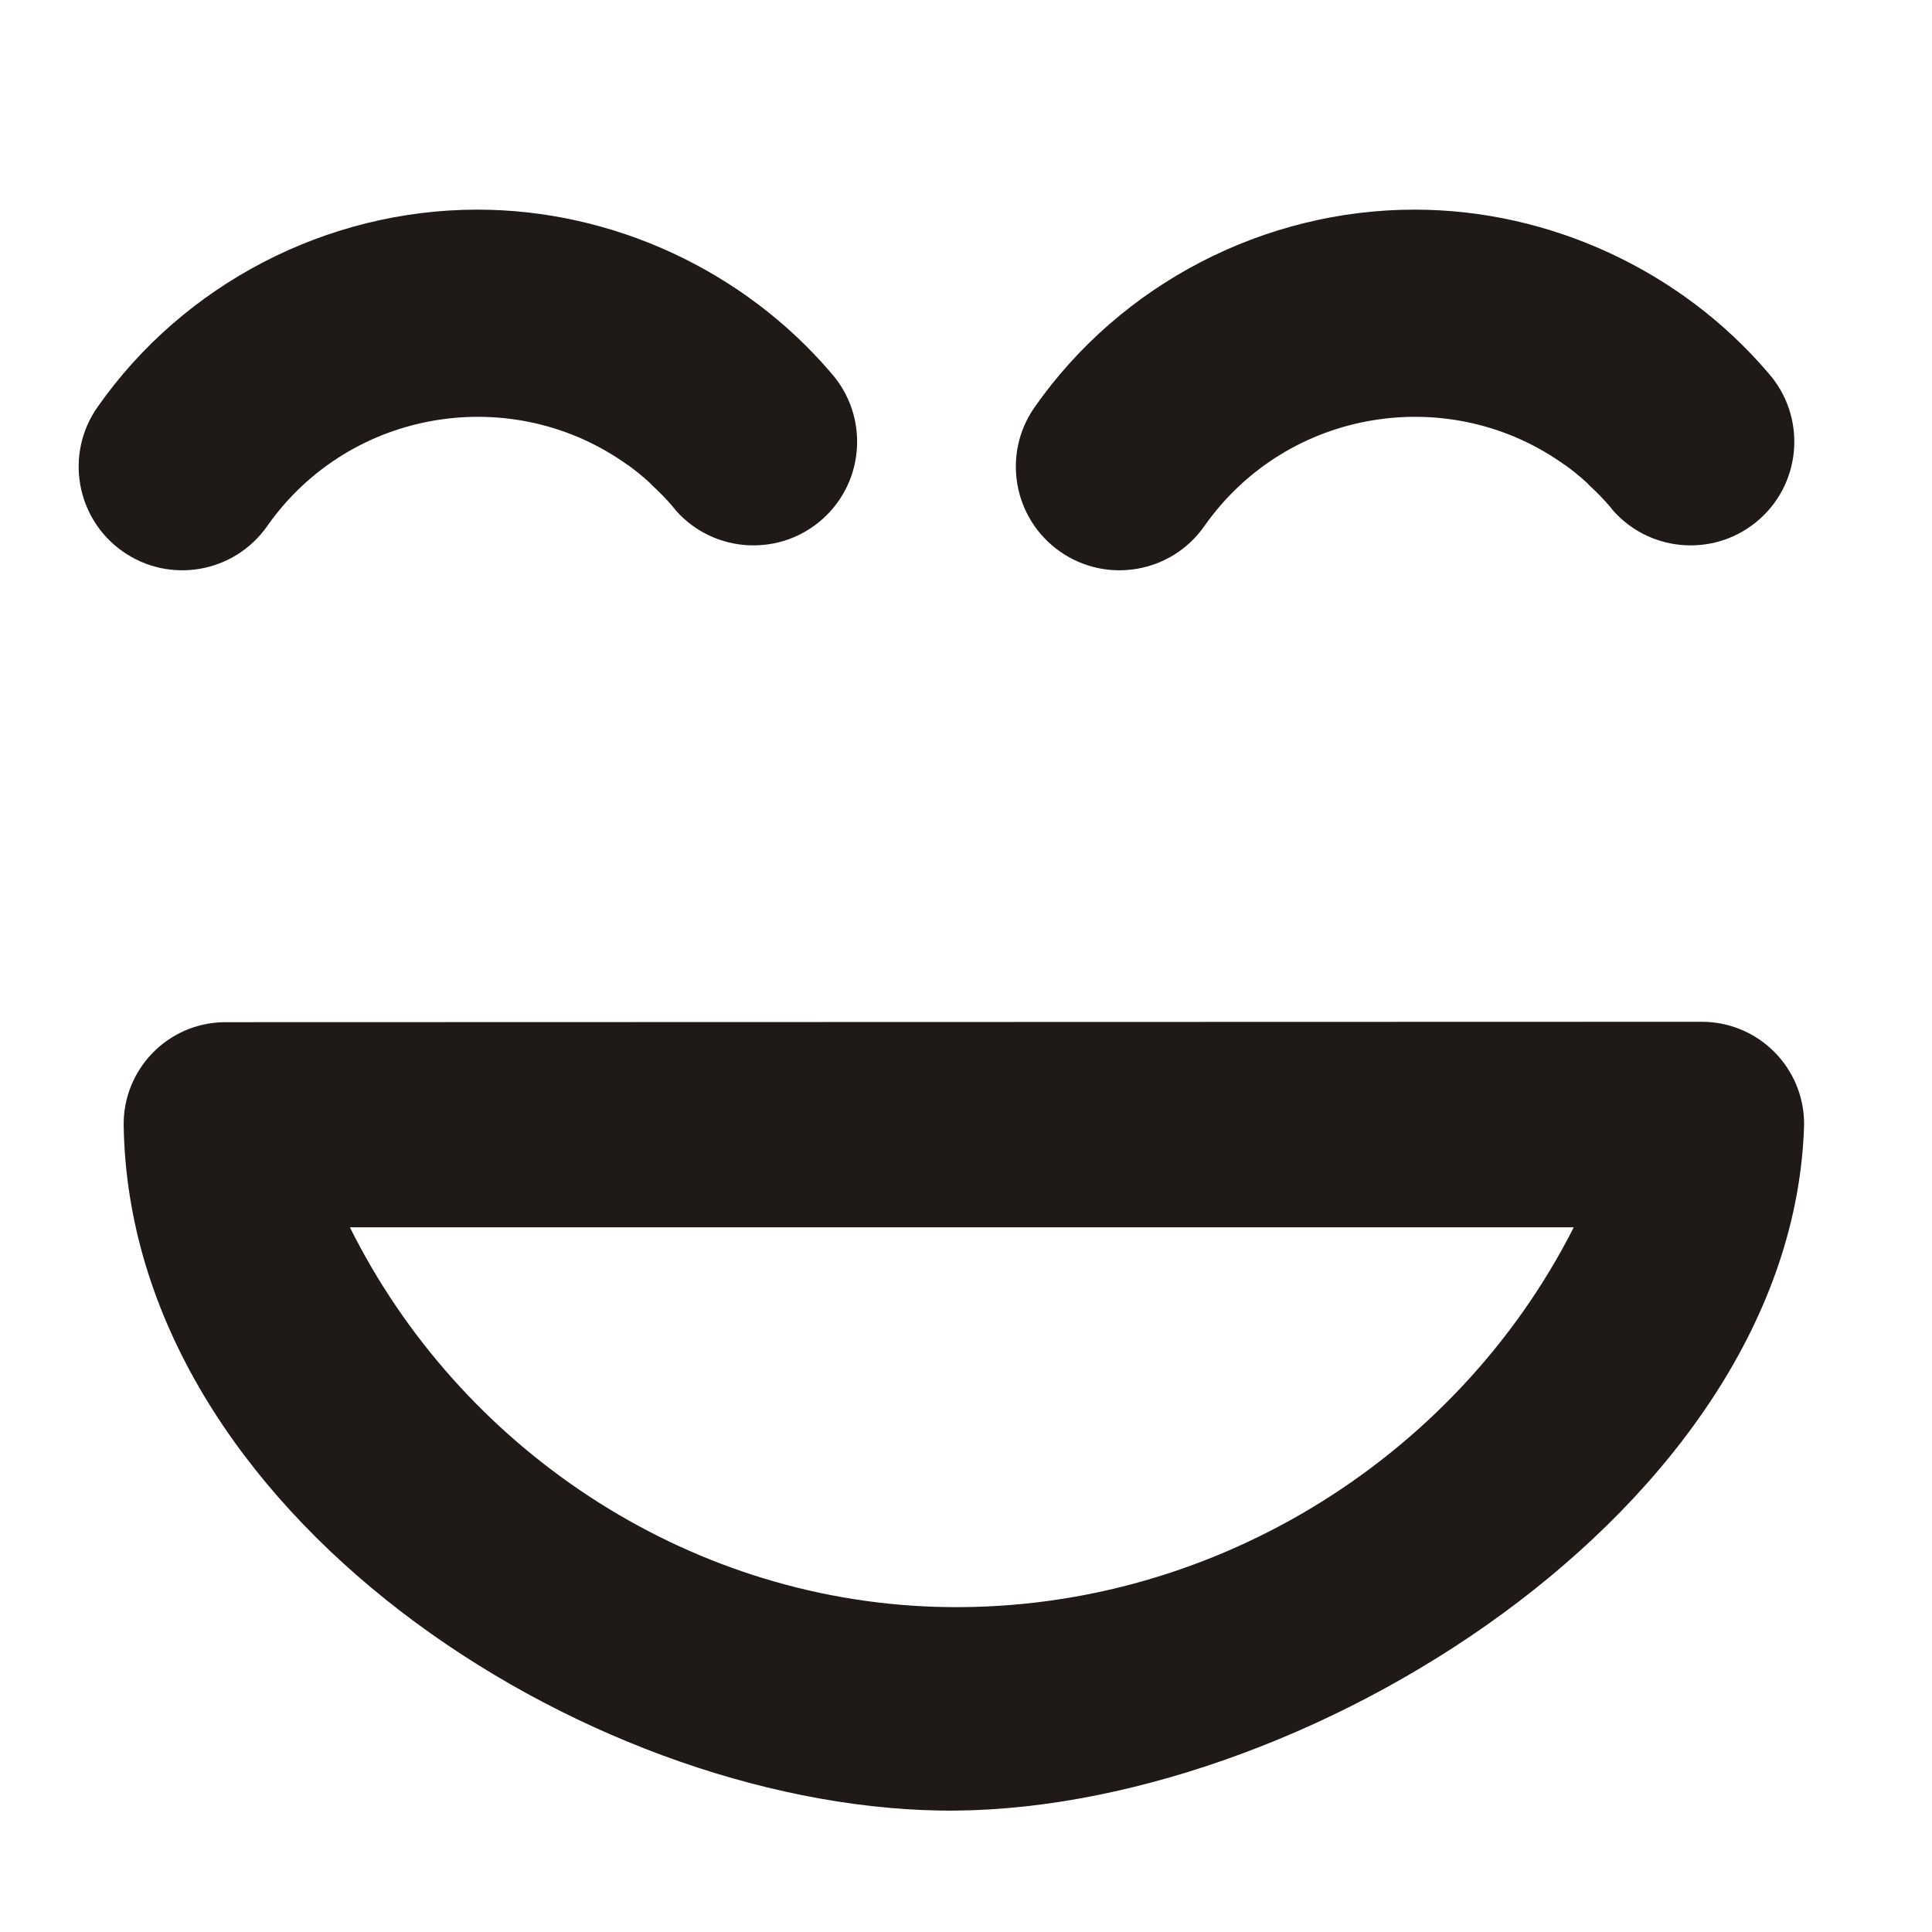
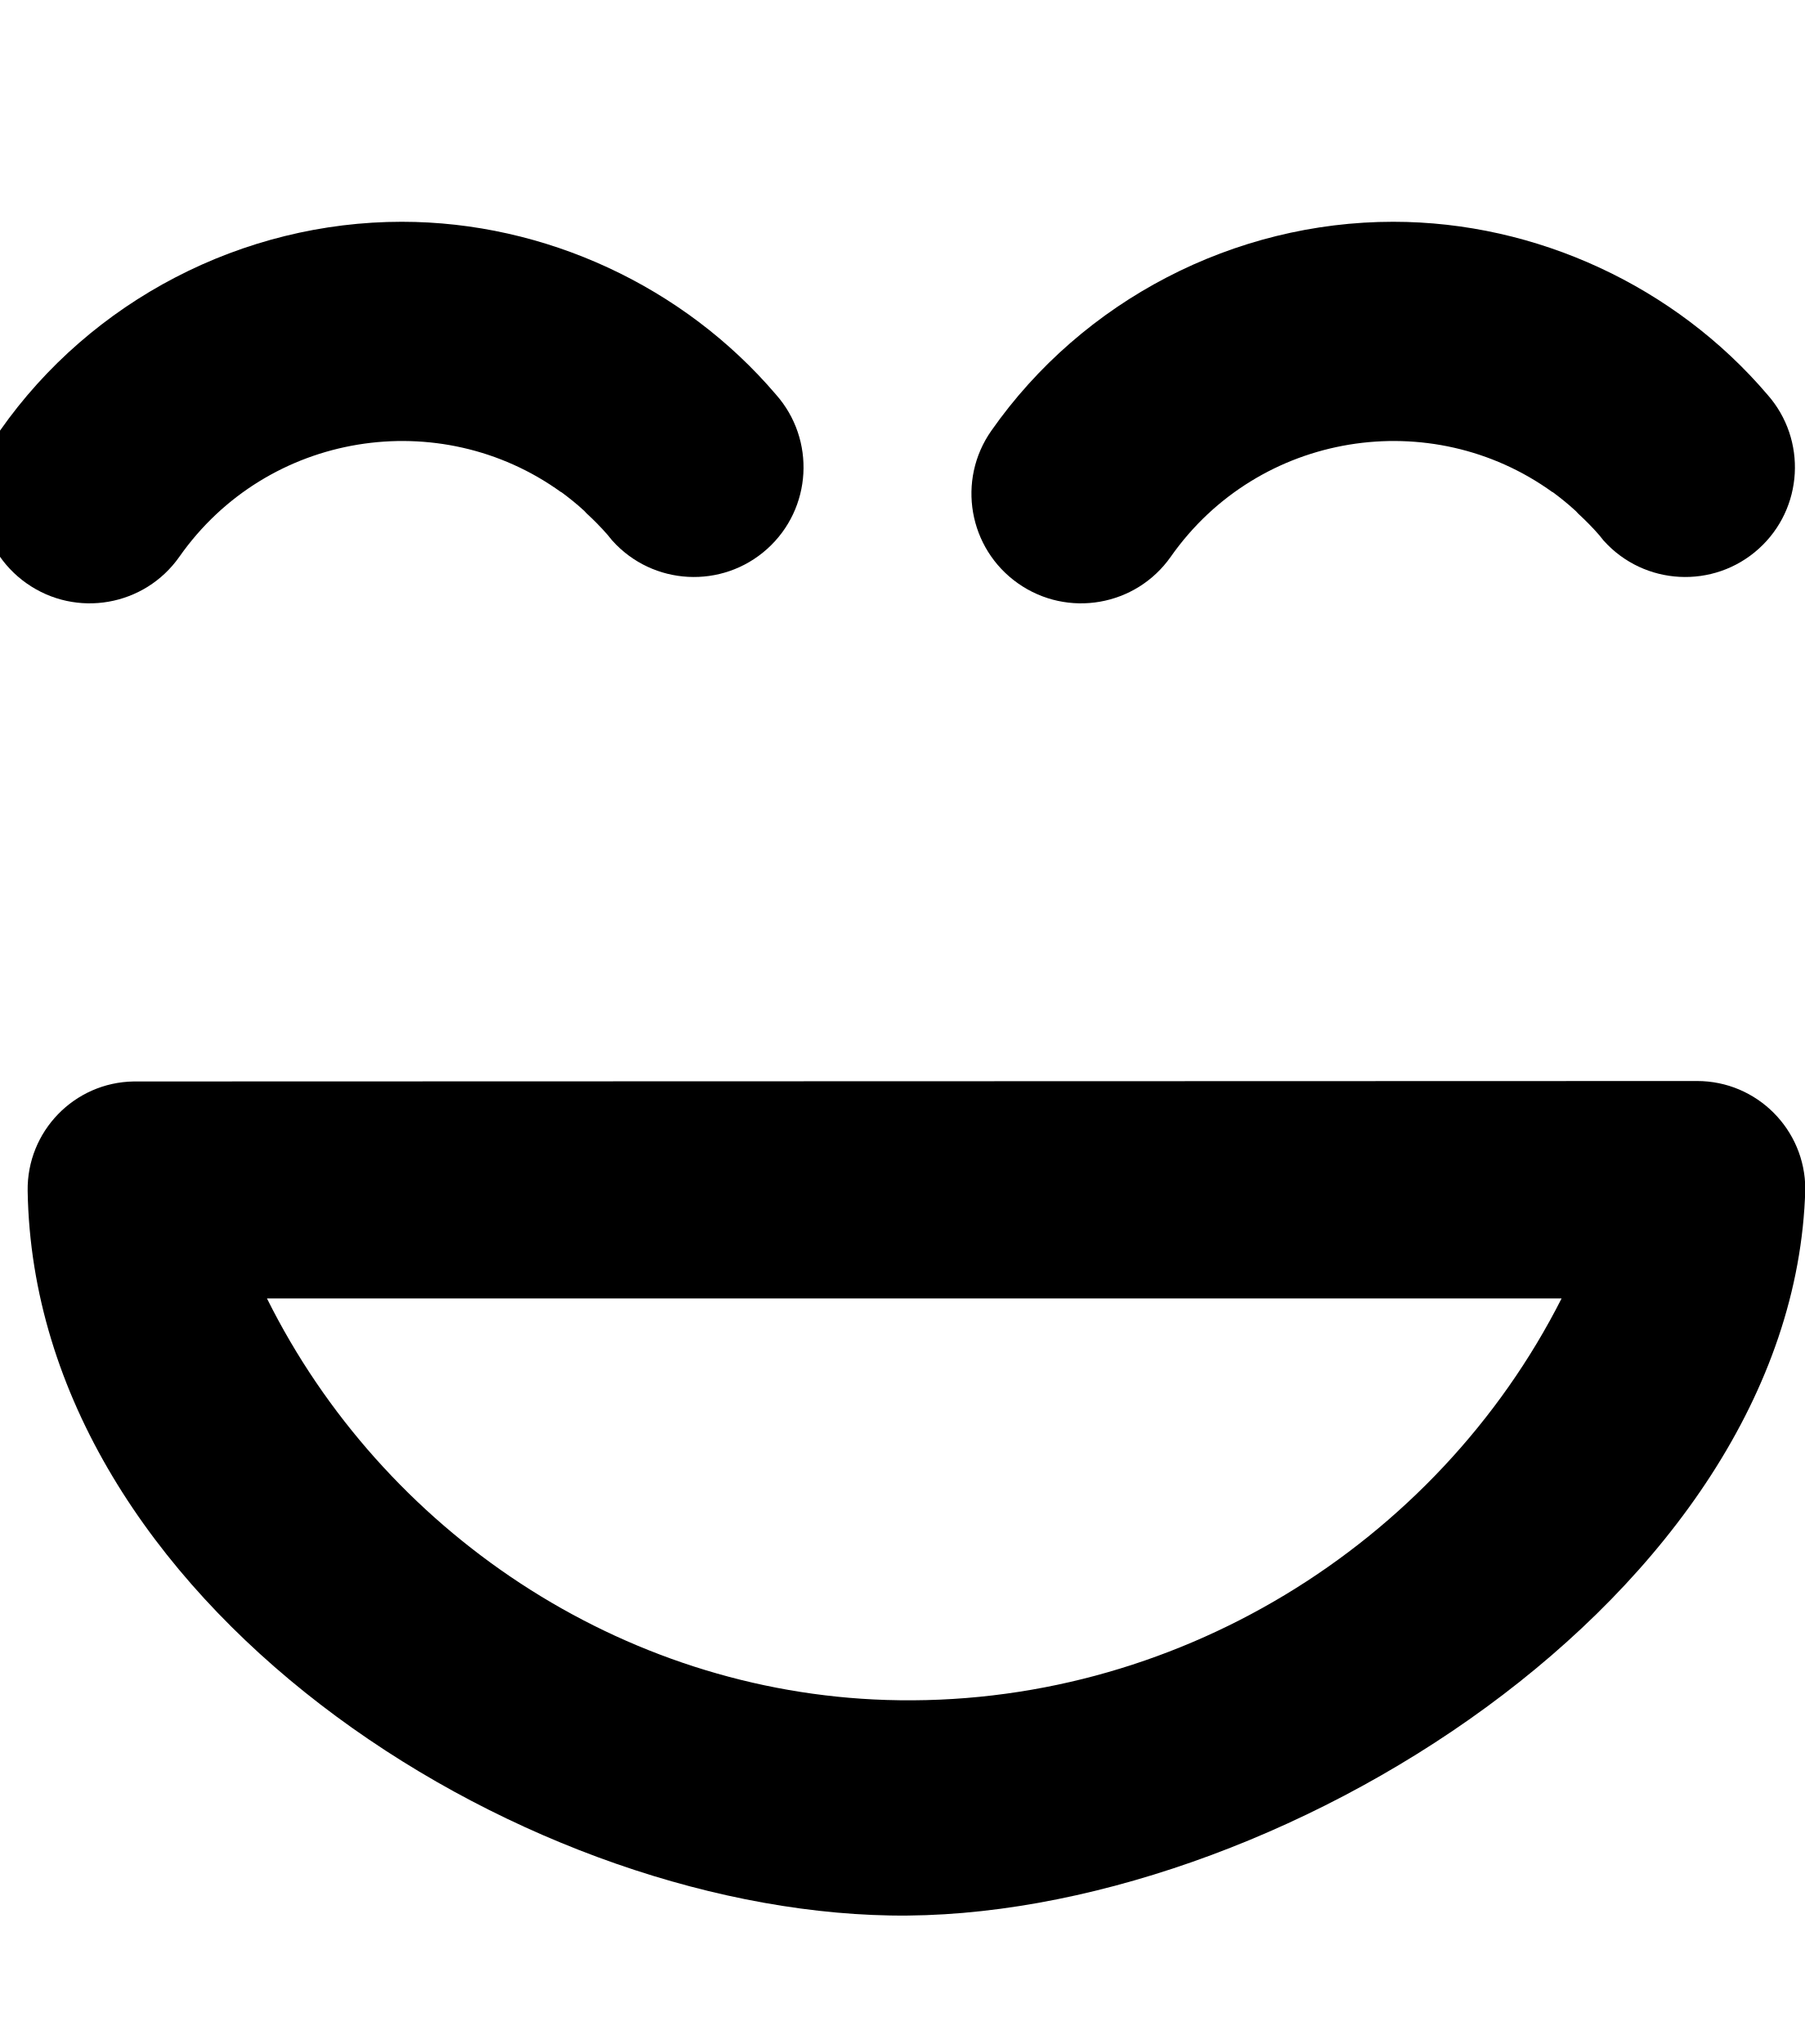
- <svg xmlns="http://www.w3.org/2000/svg" xml:space="preserve" width="1000px" height="1000px" style="shape-rendering:geometricPrecision; text-rendering:geometricPrecision; image-rendering:optimizeQuality; fill-rule:evenodd; clip-rule:evenodd" viewBox="0 0 1000 1000">
-   <defs>
-     <style type="text/css">
-    
-     .fil0 {fill:#1F1A17;fill-rule:nonzero}
-    
-   </style>
-   </defs>
-   <g id="Слой_x0020_1">
-     <g id="_47892624">
-       <path id="_46813800" class="fil0" d="M350.112 264.54c19.802,22.015 53.76,23.794 75.774,3.992 21.921,-19.711 23.794,-53.453 4.267,-75.499 -45.102,-52.9 -112.955,-84.525 -183.018,-84.525 -77.863,0 -151.948,38.379 -196.651,102.178 -17.04,24.224 -11.206,57.691 13.018,74.731 24.224,17.04 57.69,11.206 74.731,-13.018 43.075,-61.406 127.507,-74.362 186.734,-31.655l0.061 -0.061c3.438,2.518 7.245,5.526 11.114,9.058l0.43 0.43 0.952 1.013c3.561,3.285 7.061,6.816 10.285,10.531l0.86 1.044 0.123 0.215 0.031 -0.031 1.013 1.289 0.276 0.307z" />
-       <path id="_47395720" class="fil0" d="M835.195 264.54c19.804,22.015 53.76,23.794 75.775,3.992 21.921,-19.711 23.794,-53.453 4.267,-75.499 -45.103,-52.9 -112.955,-84.525 -183.019,-84.525 -77.862,0 -151.948,38.379 -196.65,102.178 -17.041,24.224 -11.207,57.691 13.017,74.731 24.224,17.04 57.691,11.206 74.731,-13.018 43.076,-61.406 127.508,-74.362 186.734,-31.655l0.061 -0.061c3.439,2.518 7.246,5.526 11.114,9.058l0.43 0.43 0.952 1.013c3.562,3.285 7.062,6.816 10.286,10.531l0.859 1.044 0.123 0.215 0.031 -0.031 1.013 1.289 0.276 0.307z" />
-     </g>
-     <path class="fil0" d="M181.108 635.253c56.775,114.064 173.283,192.399 303.081,196.43 140.323,4.38 269.266,-75.75 330.388,-196.43l-633.468 0zm304.924 301.872c-183.897,-3.241 -418.706,-153.786 -422.018,-354.493 -0.432,-29.101 22.805,-53.113 51.9,-53.547l764.969 -0.208c29.218,0 52.924,23.72 52.924,52.938 -5.451,198.806 -261.632,358.614 -447.775,355.309z" />
-   </g>
+ <svg xmlns="http://www.w3.org/2000/svg" width="883" height="1000">
+   <path d="M196.656 108.5c-77.863 0 -151.953 38.388 -196.656 102.188 -17.04 24.224 -11.193 57.679 13.031 74.719 24.224 17.04 57.678 11.224 74.719 -13 43.075 -61.406 127.523 -74.364 186.75 -31.656l.063 -.063c3.438 2.518 7.256 5.531 11.125 9.063l.406 .406 .969 1.031c3.561 3.285 7.057 6.817 10.281 10.531l.844 1.031 .125 .219 .031 -.031 1.031 1.281 .281 .313c19.802 22.015 53.737 23.802 75.75 4 21.921 -19.711 23.808 -53.455 4.281 -75.5 -45.102 -52.9 -112.968 -84.531 -183.031 -84.531zm485.094 0c-77.862 0 -151.954 38.388 -196.656 102.188 -17.041 24.224 -11.193 57.679 13.031 74.719 24.224 17.04 57.679 11.224 74.719 -13 43.076 -61.406 127.524 -74.364 186.75 -31.656l.063 -.063c3.439 2.518 7.226 5.531 11.094 9.063l.438 .406 .938 1.031c3.562 3.285 7.088 6.817 10.313 10.531l.844 1.031 .125 .219 .031 -.031 1 1.281 .281 .313c19.804 22.015 53.767 23.802 75.781 4 21.921 -19.711 23.808 -53.455 4.281 -75.5 -45.103 -52.9 -112.967 -84.531 -183.031 -84.531zm148.656 420.375l-764.969 .219c-29.095 .433 -52.339 24.43 -51.906 53.531 3.312 200.707 238.134 351.259 422.031 354.5 186.143 3.305 442.33 -156.506 447.781 -355.313 0 -29.218 -23.719 -52.938 -52.938 -52.938zm-699.781 106.375l633.469 0c-61.122 120.68 -190.052 200.817 -330.375 196.438 -129.798 -4.031 -246.319 -82.374 -303.094 -196.438z" />
</svg>
